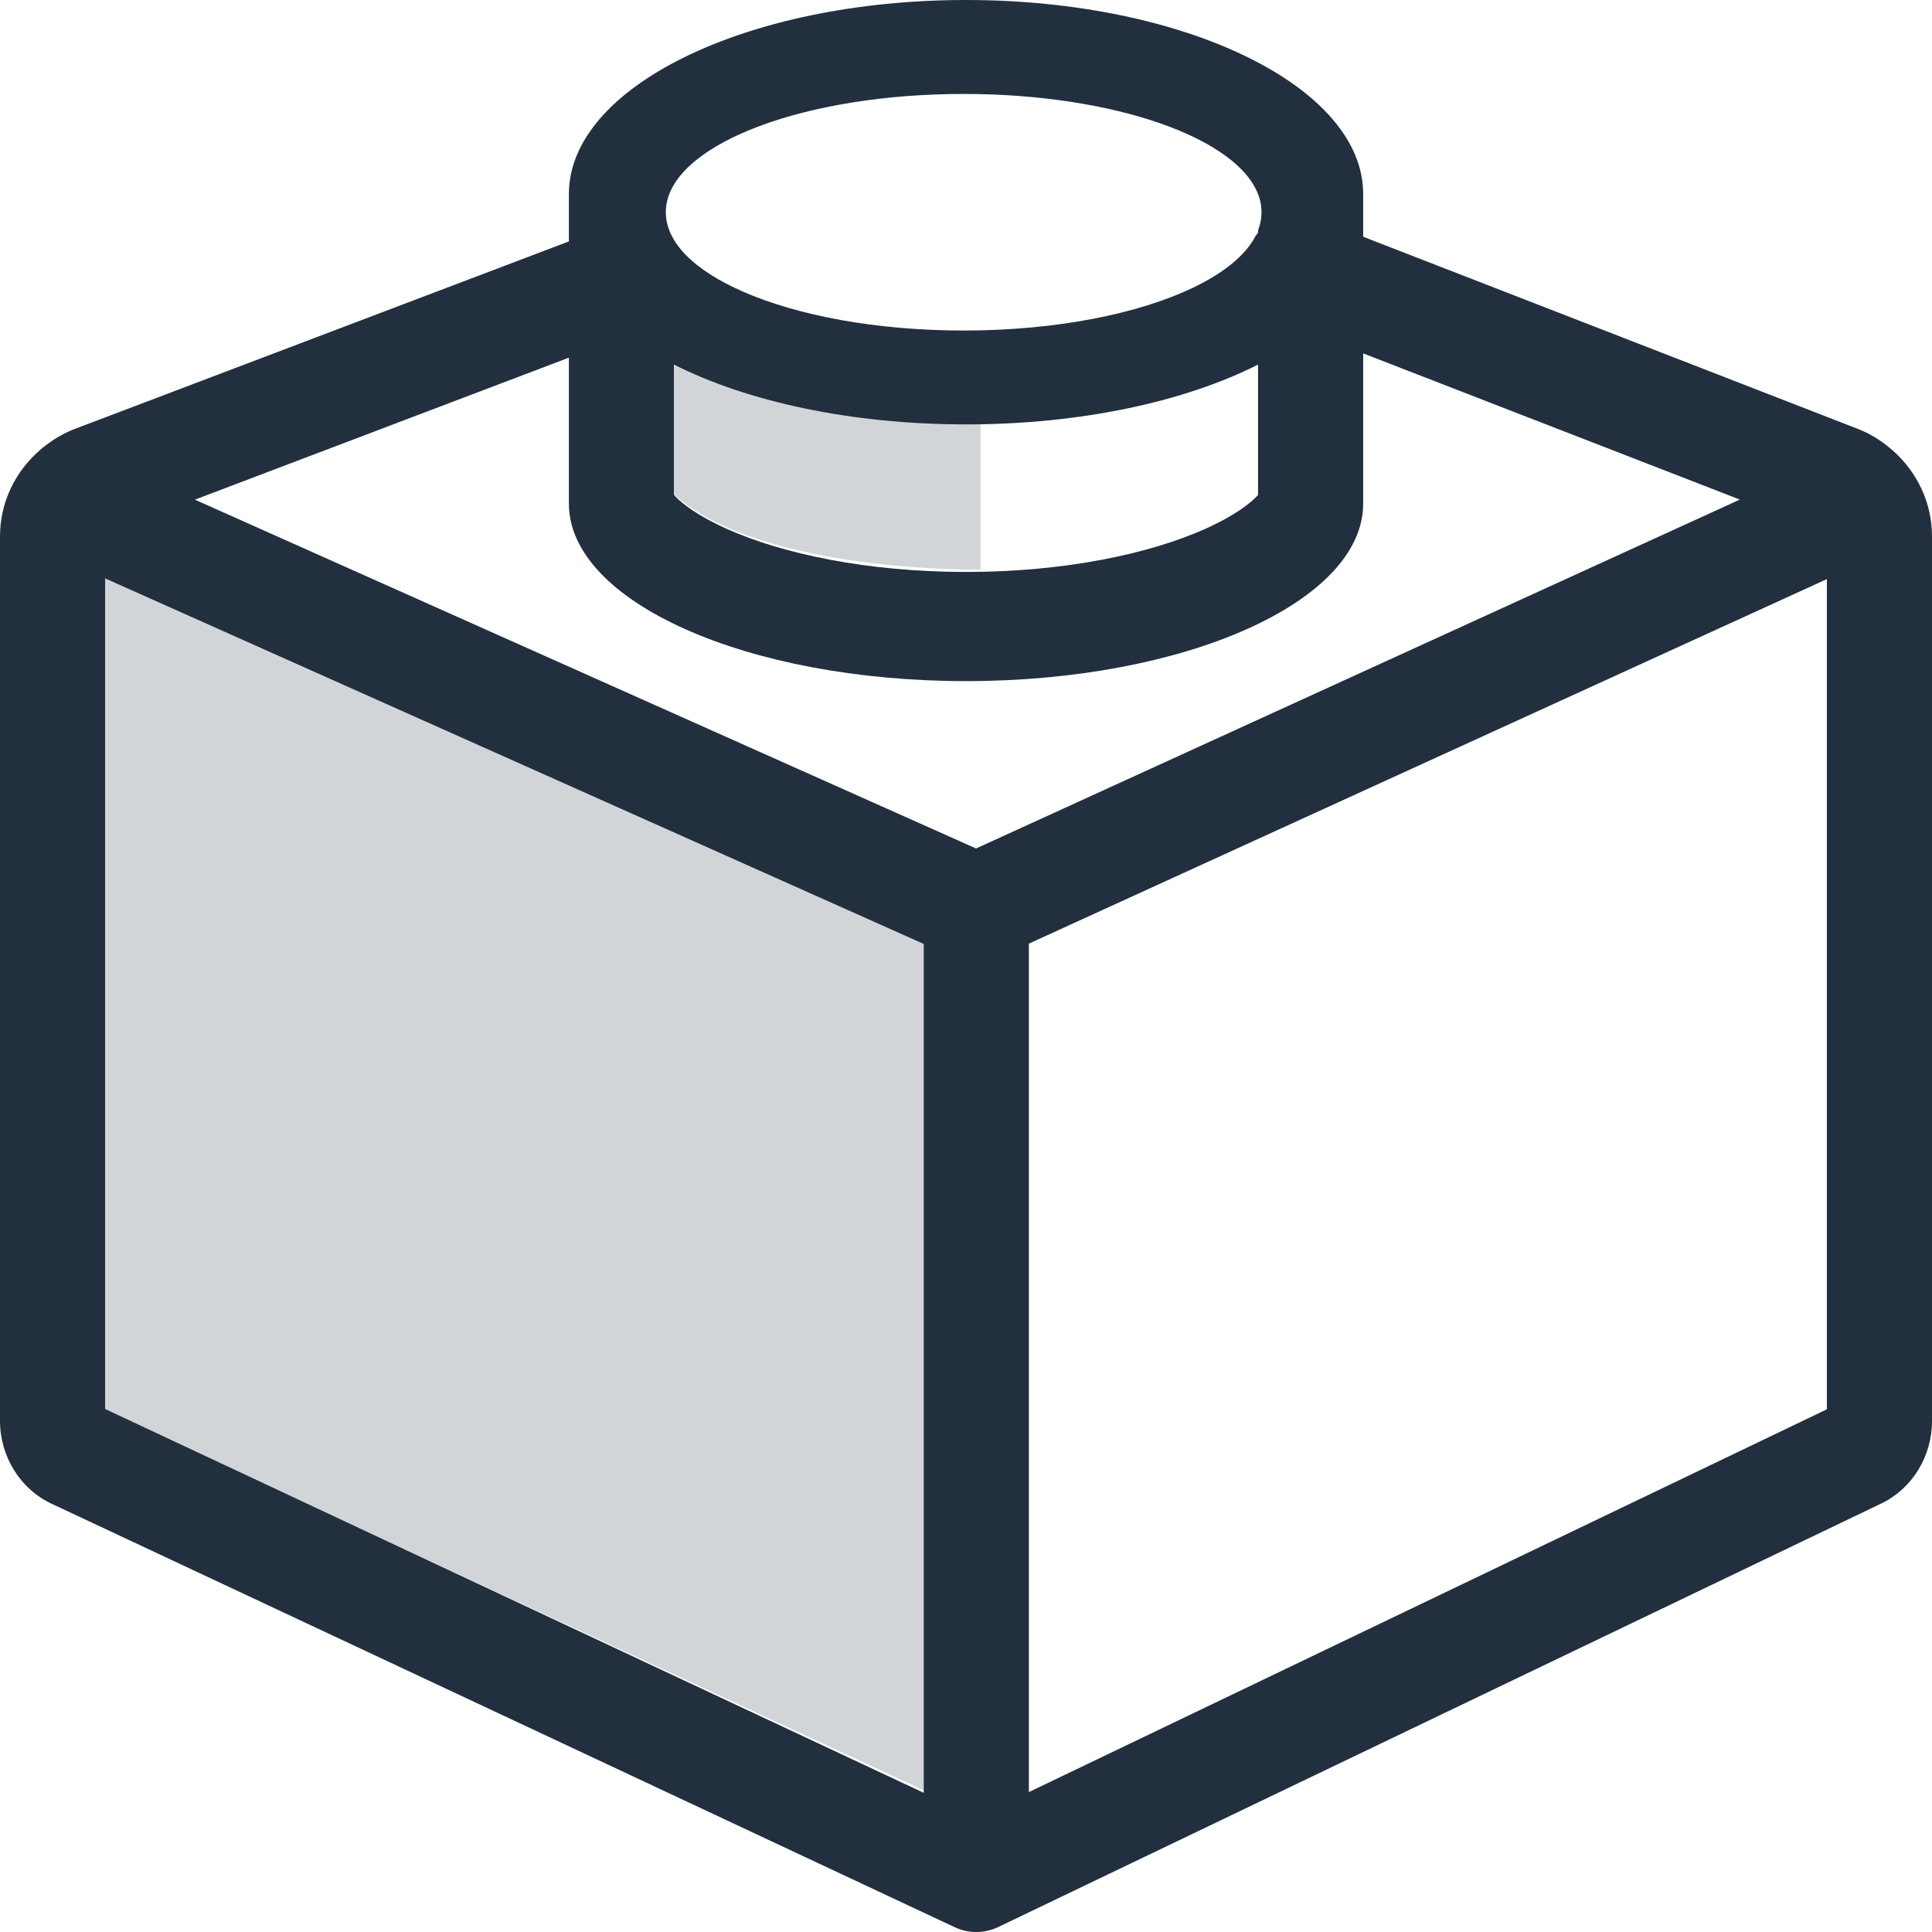
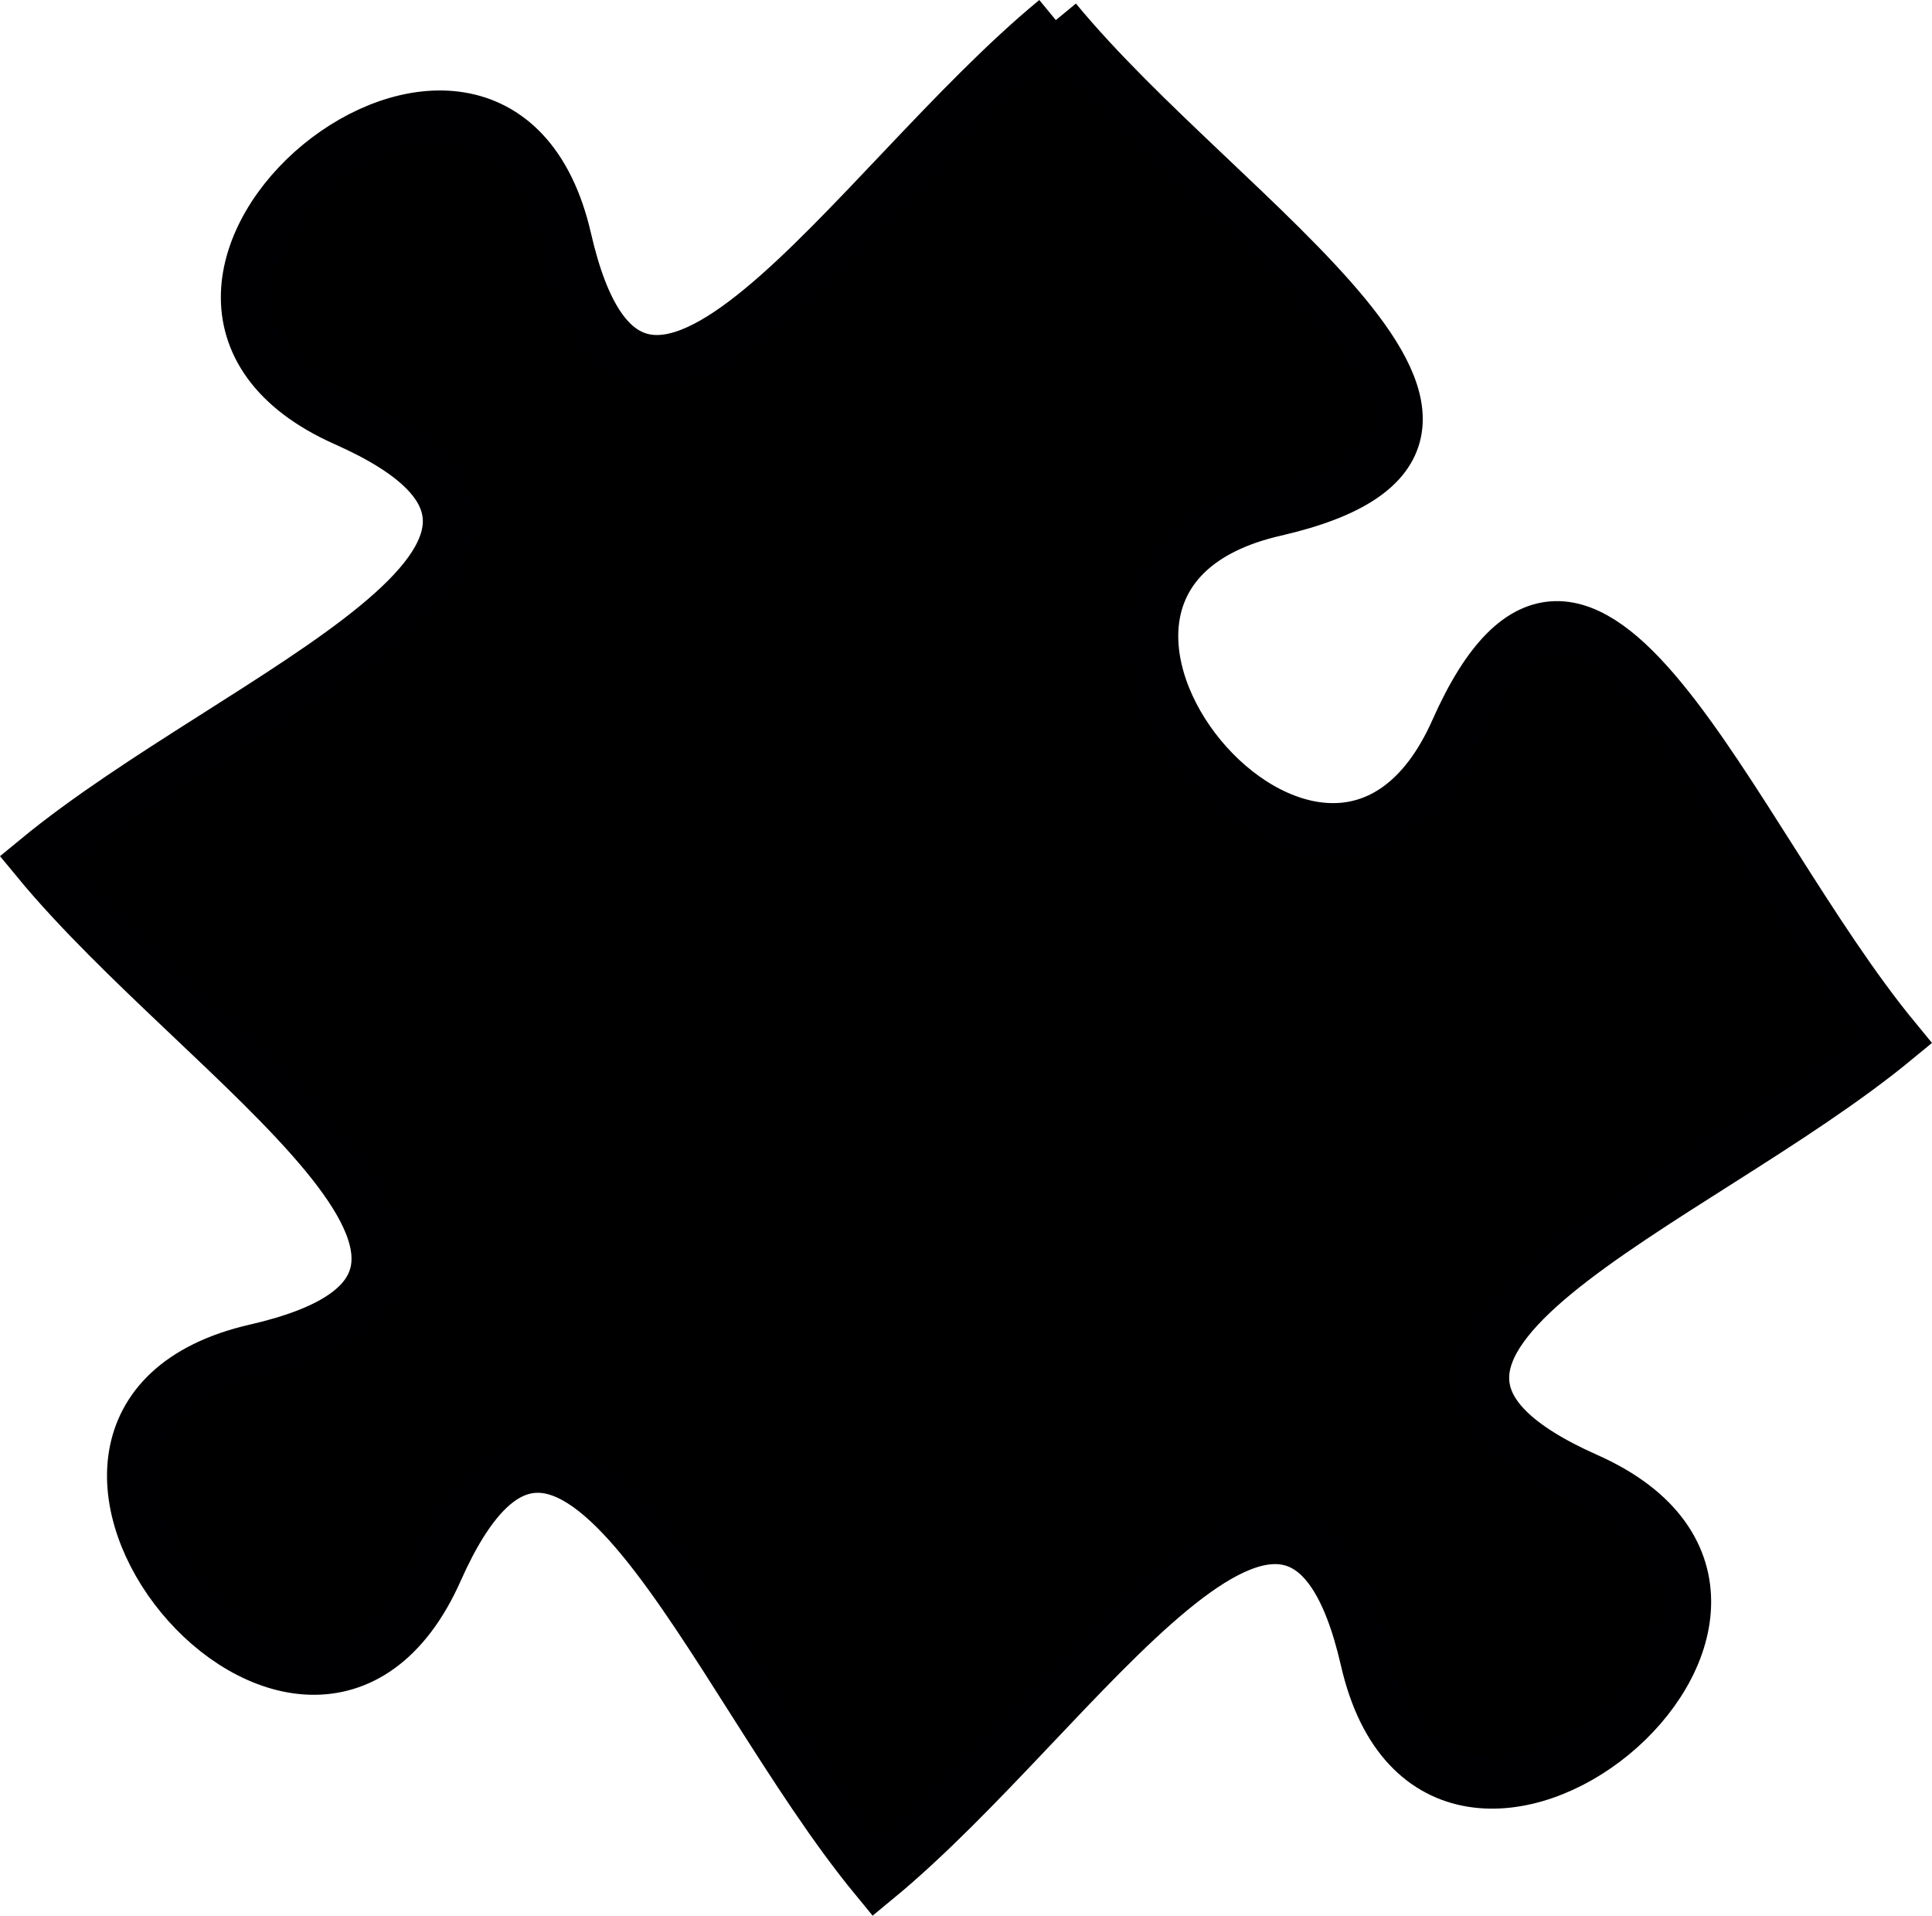
- <svg xmlns="http://www.w3.org/2000/svg" width="24" height="24" viewBox="0 0 24 24" fill="none">
-   <path d="M1.306 17.52V7.121L11.536 11.642V22.268L1.306 17.52Z" fill="#222F3E" fill-opacity="0.2" />
-   <path d="M8.379 6.149C9.468 7.121 12.181 7.076 12.181 7.076V5.086L8.379 4.521V6.149Z" fill="#222F3E" fill-opacity="0.2" />
-   <path fill-rule="evenodd" clip-rule="evenodd" d="M23.644 5.728C23.465 5.525 23.252 5.394 23.082 5.329L16.934 2.941V4.39L21.613 6.206L12.125 10.54L2.421 6.207L7.067 4.443V6.256C7.067 7.474 9.275 8.461 12 8.461C14.725 8.461 16.934 7.474 16.934 6.256V4.39V2.941V2.825V2.41C16.934 1.079 14.725 0 12 0C9.275 0 7.067 1.079 7.067 2.41V2.999L0.922 5.331C0.752 5.396 0.538 5.525 0.358 5.728C0.169 5.941 0 6.258 0 6.668V17.649C0 18.094 0.251 18.497 0.641 18.68L11.859 23.94C12.031 24.021 12.229 24.02 12.401 23.938L23.368 18.678C23.753 18.494 24 18.093 24 17.652V6.668C24 6.259 23.832 5.942 23.644 5.728ZM22.694 17.507V7.194L12.781 11.722V22.262L22.694 17.507ZM11.475 11.726L1.306 7.185V17.503L11.475 22.271V11.726ZM15.614 6.164C15.619 6.158 15.624 6.154 15.628 6.149V4.529C14.726 4.986 13.435 5.272 12 5.272C10.566 5.272 9.274 4.986 8.373 4.529V6.149C8.377 6.154 8.381 6.158 8.386 6.164C8.479 6.262 8.679 6.413 9.028 6.57C9.722 6.88 10.772 7.105 12 7.105C13.228 7.105 14.278 6.88 14.972 6.57C15.322 6.413 15.521 6.262 15.614 6.164ZM15.628 2.863C15.656 2.789 15.671 2.713 15.671 2.636C15.671 2.569 15.66 2.503 15.638 2.439C15.395 1.72 13.846 1.167 11.971 1.167C10.01 1.167 8.406 1.772 8.279 2.538C8.274 2.571 8.271 2.603 8.271 2.636C8.271 3.016 8.633 3.362 9.228 3.622C9.905 3.919 10.883 4.106 11.971 4.106C13.12 4.106 14.147 3.898 14.826 3.571C15.203 3.39 15.472 3.172 15.596 2.933C15.611 2.914 15.621 2.9 15.628 2.89V2.863Z" fill="#222F3E" />
+ <svg xmlns="http://www.w3.org/2000/svg" version="1.0" width="87.788mm" height="87.036mm" viewBox="0 0 87.788 87.036" id="svg216">
+   <defs id="defs220" />
+   <path id="path188-5" d="M 47.976,0.913 C 38.714,8.542 28.94,24.988 25.702,10.865 22.464,-3.258 2.457,13.221 15.699,19.105 c 13.242,5.883 -4.772,12.326 -14.034,19.955 0,0 0,0 0,0 7.629,9.262 24.075,19.036 9.952,22.274 -14.123,3.238 2.356,23.245 8.24,10.003 5.883,-13.242 12.326,4.772 19.955,14.034 9.262,-7.629 19.036,-24.075 22.274,-9.952 3.238,14.123 23.245,-2.356 10.003,-8.24 -13.242,-5.883 4.772,-12.326 14.034,-19.955 0,0 0,0 0,0 -7.629,-9.262 -14.072,-27.276 -19.955,-14.034 -5.883,13.242 -22.363,-6.765 -8.24,-10.003 14.123,-3.238 -2.323,-13.012 -9.952,-22.274" style="display:inline;fill:#000000;fill-opacity:1;stroke:#000002;stroke-width:2.365;stroke-dasharray:none;stroke-opacity:1" />
</svg>
